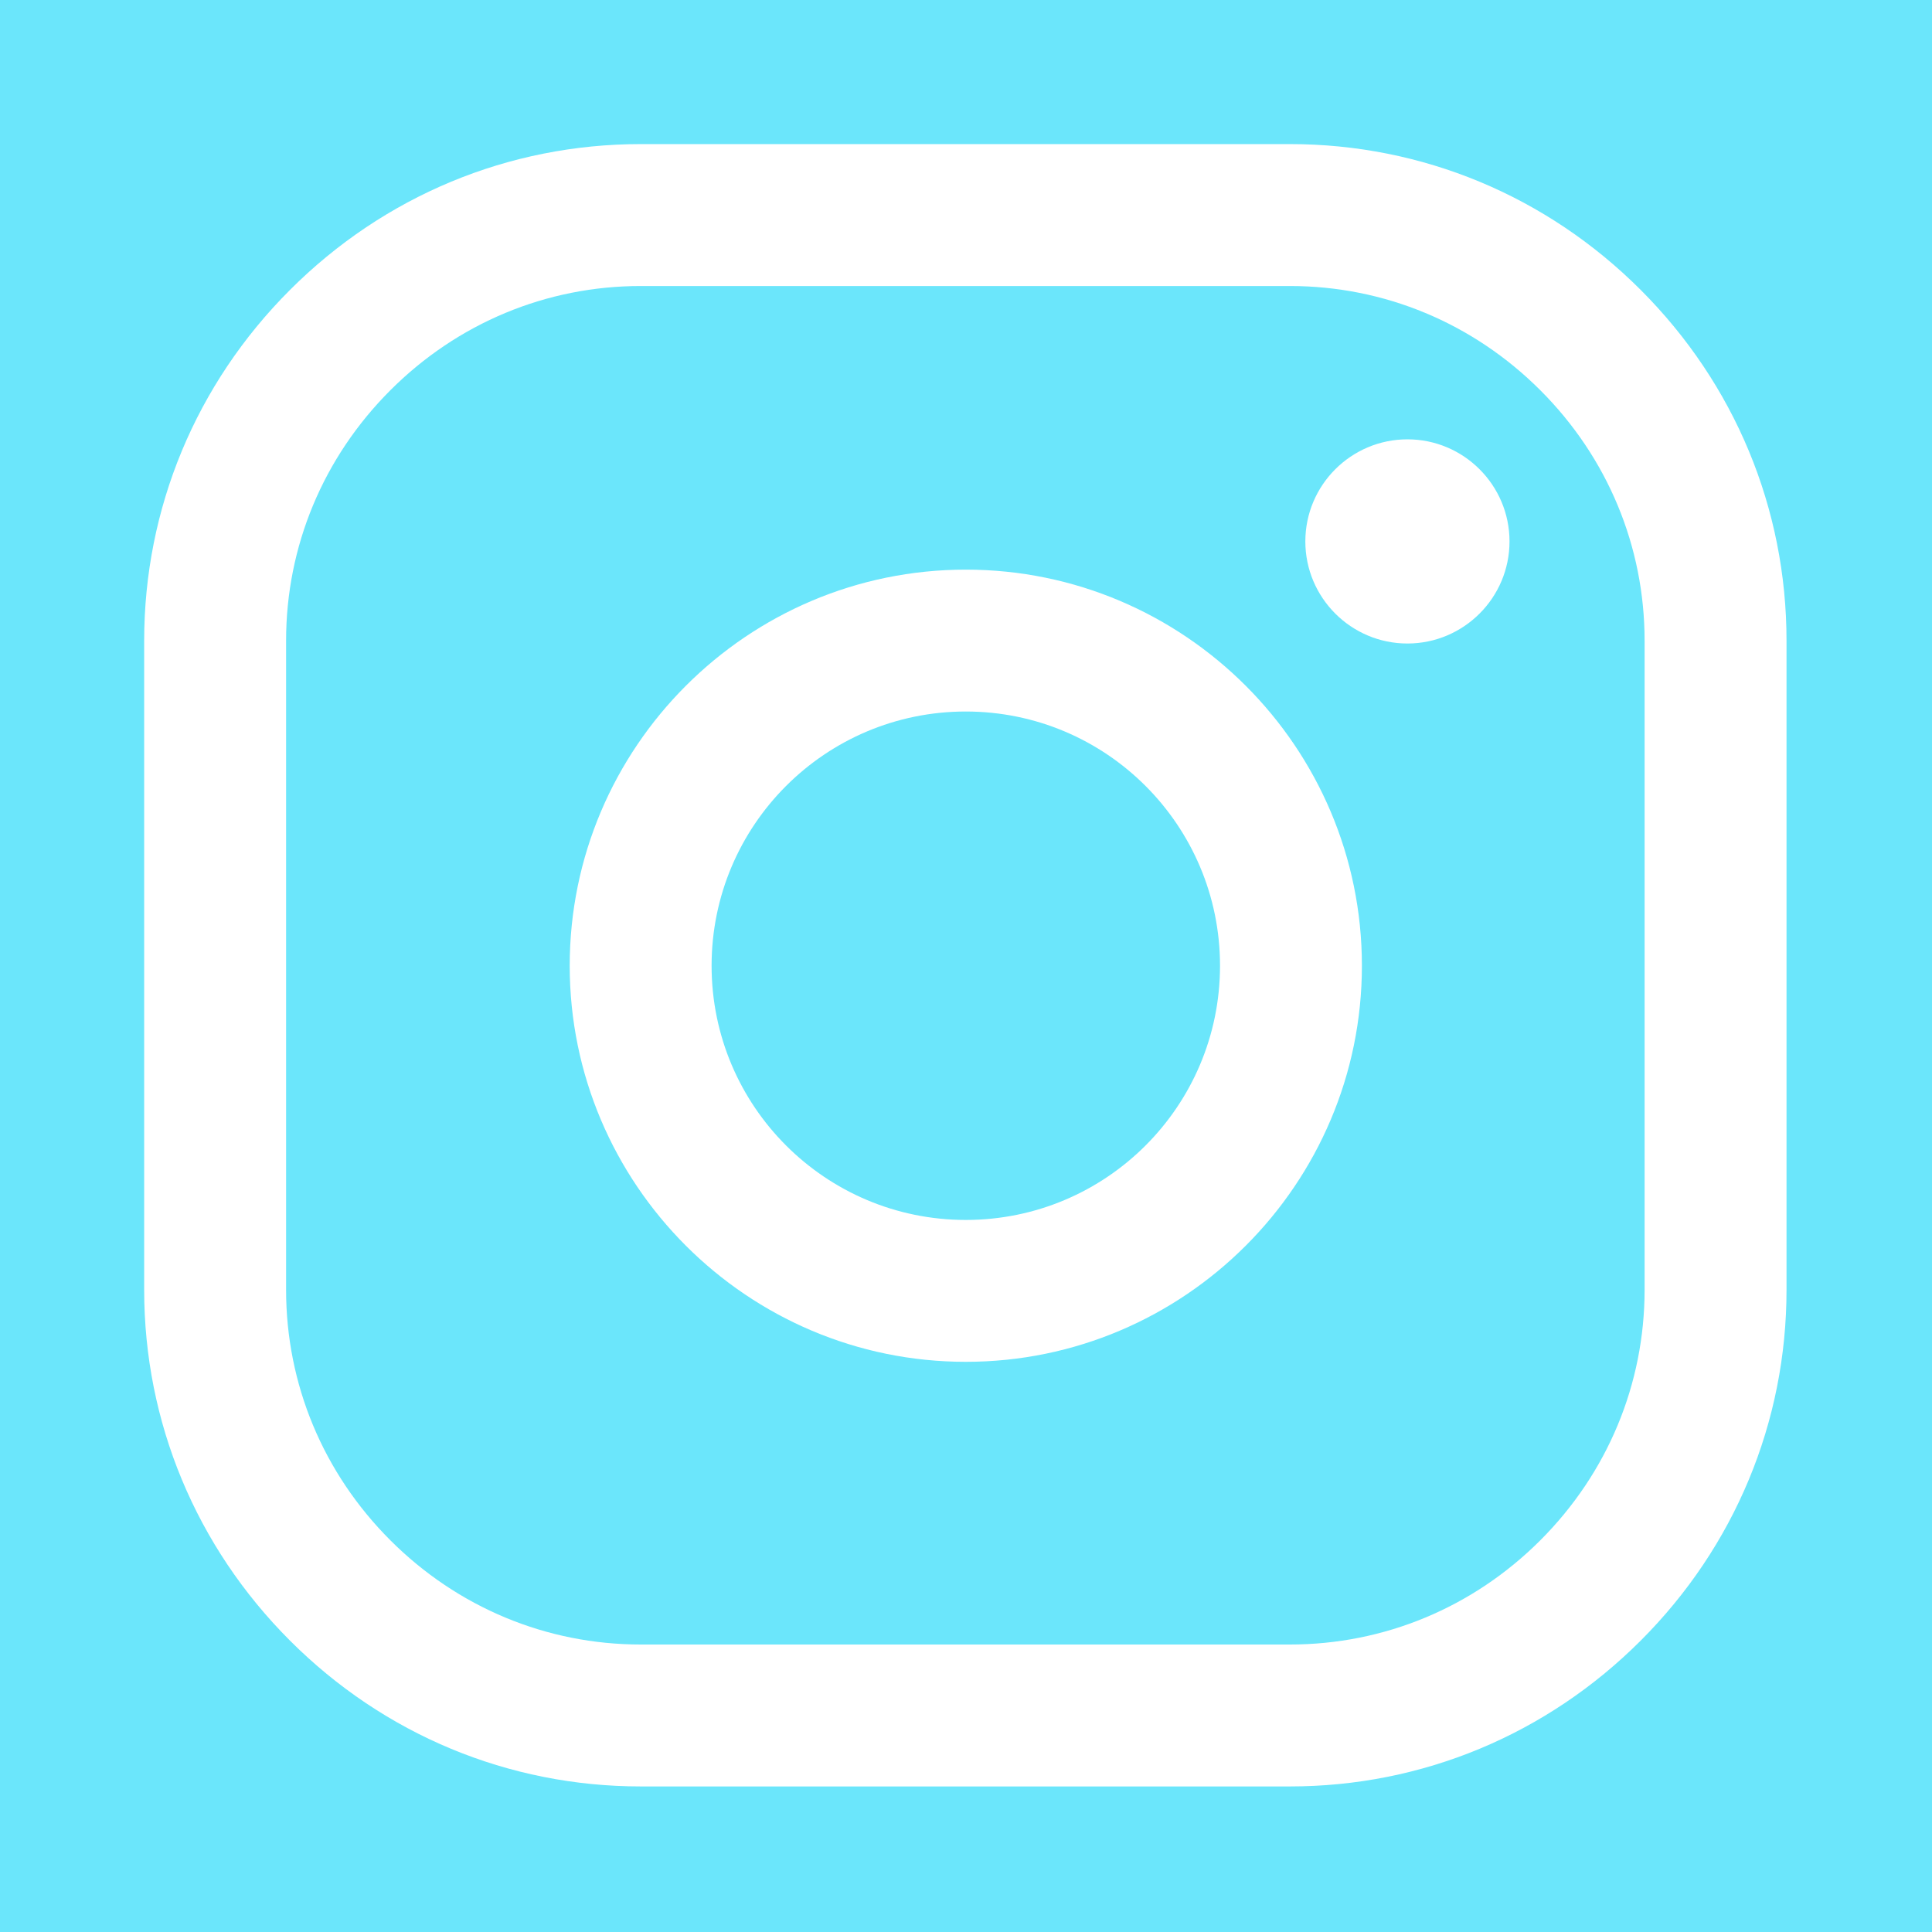
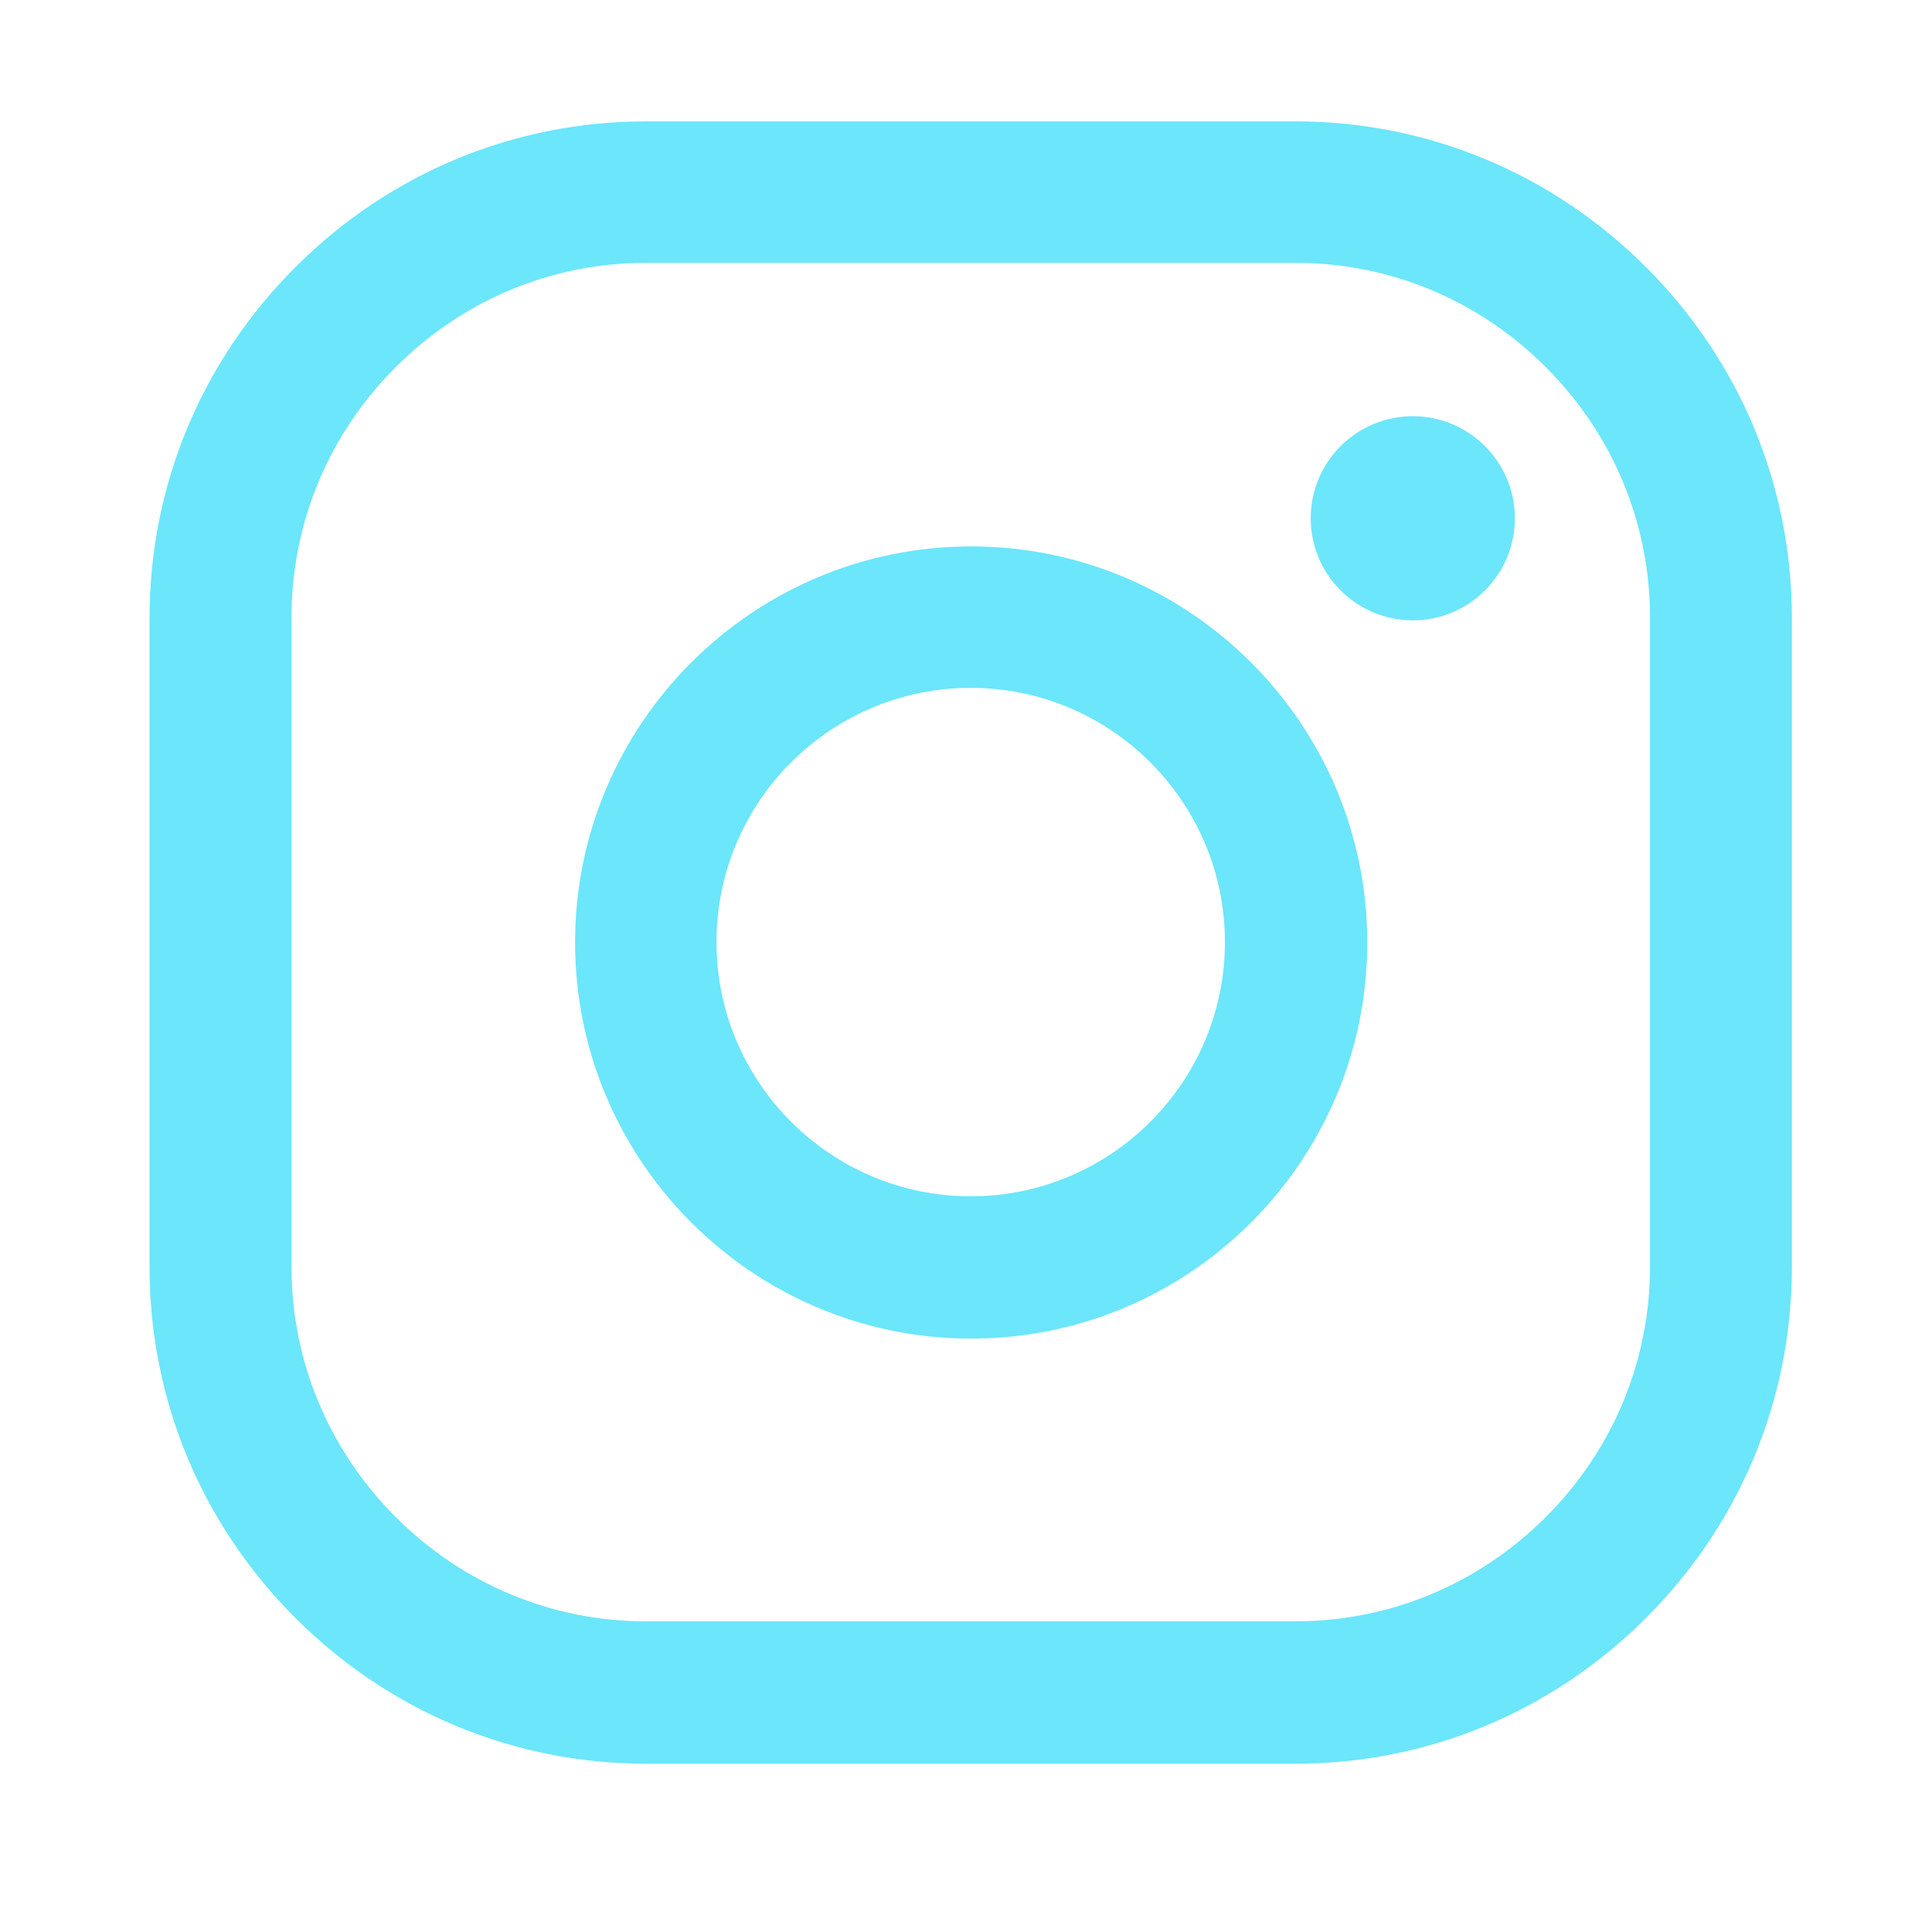
<svg xmlns="http://www.w3.org/2000/svg" id="Layer_2" data-name="Layer 2" viewBox="0 0 500 500">
  <defs>
    <style>
      .cls-1 {
+         fill: none;
+       }
+ 
+       .cls-2 {
        fill: #6be6fb;
      }
    </style>
  </defs>
  <g id="Layer_1-2" data-name="Layer 1">
    <g>
-       <circle class="cls-1" cx="249.95" cy="249.93" r="65.79" />
-       <path class="cls-1" d="m333.83,74.02h-168c-24.4,0-47.42,9.58-64.81,26.98-17.4,17.4-26.98,40.42-26.98,64.81v168c0,24.4,9.58,47.42,26.98,64.81,17.4,17.4,40.42,26.98,64.81,26.98h168c24.4,0,47.42-9.58,64.81-26.98,17.4-17.4,26.98-40.42,26.98-64.81v-168c0-24.4-9.58-47.42-26.98-64.81-17.4-17.4-40.42-26.98-64.81-26.98Zm-83.88,278.42c-56.53,0-102.51-45.99-102.51-102.51s45.99-102.51,102.51-102.51,102.51,45.99,102.51,102.51-45.99,102.51-102.51,102.51Zm114.29-185.9c-14.57,0-26.42-11.85-26.42-26.42s11.85-26.42,26.42-26.42,26.42,11.85,26.42,26.42-11.85,26.42-26.42,26.42Z" />
-       <path class="cls-1" d="m0,0v500h500V0H0Zm462.35,333.81c0,34.21-13.4,66.45-37.74,90.78-24.33,24.33-56.57,37.74-90.78,37.74h-168c-34.21,0-66.45-13.4-90.78-37.74-24.33-24.33-37.74-56.57-37.74-90.78v-168c0-34.21,13.4-66.45,37.74-90.78,24.33-24.33,56.57-37.74,90.78-37.74h168c34.21,0,66.45,13.4,90.78,37.74,24.33,24.33,37.74,56.57,37.74,90.78v168Z" />
+       <path class="cls-2" d="m365.63,107.71c-14.57,0-26.42,11.85-26.42,26.42s11.85,26.42,26.42,26.42,26.42-11.85,26.42-26.42-11.85-26.42-26.42-26.42Z" />
+       <path class="cls-2" d="m426,69.15c-24.33-24.33-56.57-37.74-90.78-37.74h-168c-34.21,0-66.45,13.4-90.78,37.74-24.33,24.33-37.74,56.57-37.74,90.78v168c0,34.21,13.4,66.45,37.74,90.78,24.33,24.33,56.57,37.74,90.78,37.74h168c34.21,0,66.44-13.4,90.78-37.74,24.33-24.33,37.74-56.57,37.74-90.78v-168c0-34.21-13.4-66.44-37.74-90.78Zm1.02,258.66c0,24.4-9.58,47.42-26.98,64.81-17.4,17.4-40.42,26.98-64.81,26.98h-168c-24.4,0-47.42-9.58-64.81-26.98-17.4-17.4-26.98-40.42-26.98-64.81v-168c0-24.4,9.58-47.42,26.98-64.81,17.4-17.4,40.42-26.98,64.81-26.98h168c24.4,0,47.42,9.58,64.81,26.98,17.4,17.4,26.98,40.42,26.98,64.81v168Z" />
+       <path class="cls-2" d="m251.34,141.41c-56.53,0-102.51,45.99-102.51,102.51s45.99,102.51,102.51,102.51,102.51-45.99,102.51-102.51-45.99-102.51-102.51-102.51Zm-.12,168.19c-36.28,0-65.79-29.51-65.79-65.79s29.51-65.79,65.79-65.79,65.79,29.51,65.79,65.79-29.51,65.79-65.79,65.79Z" />
+       <rect class="cls-1" width="500" height="500" />
    </g>
  </g>
</svg>
